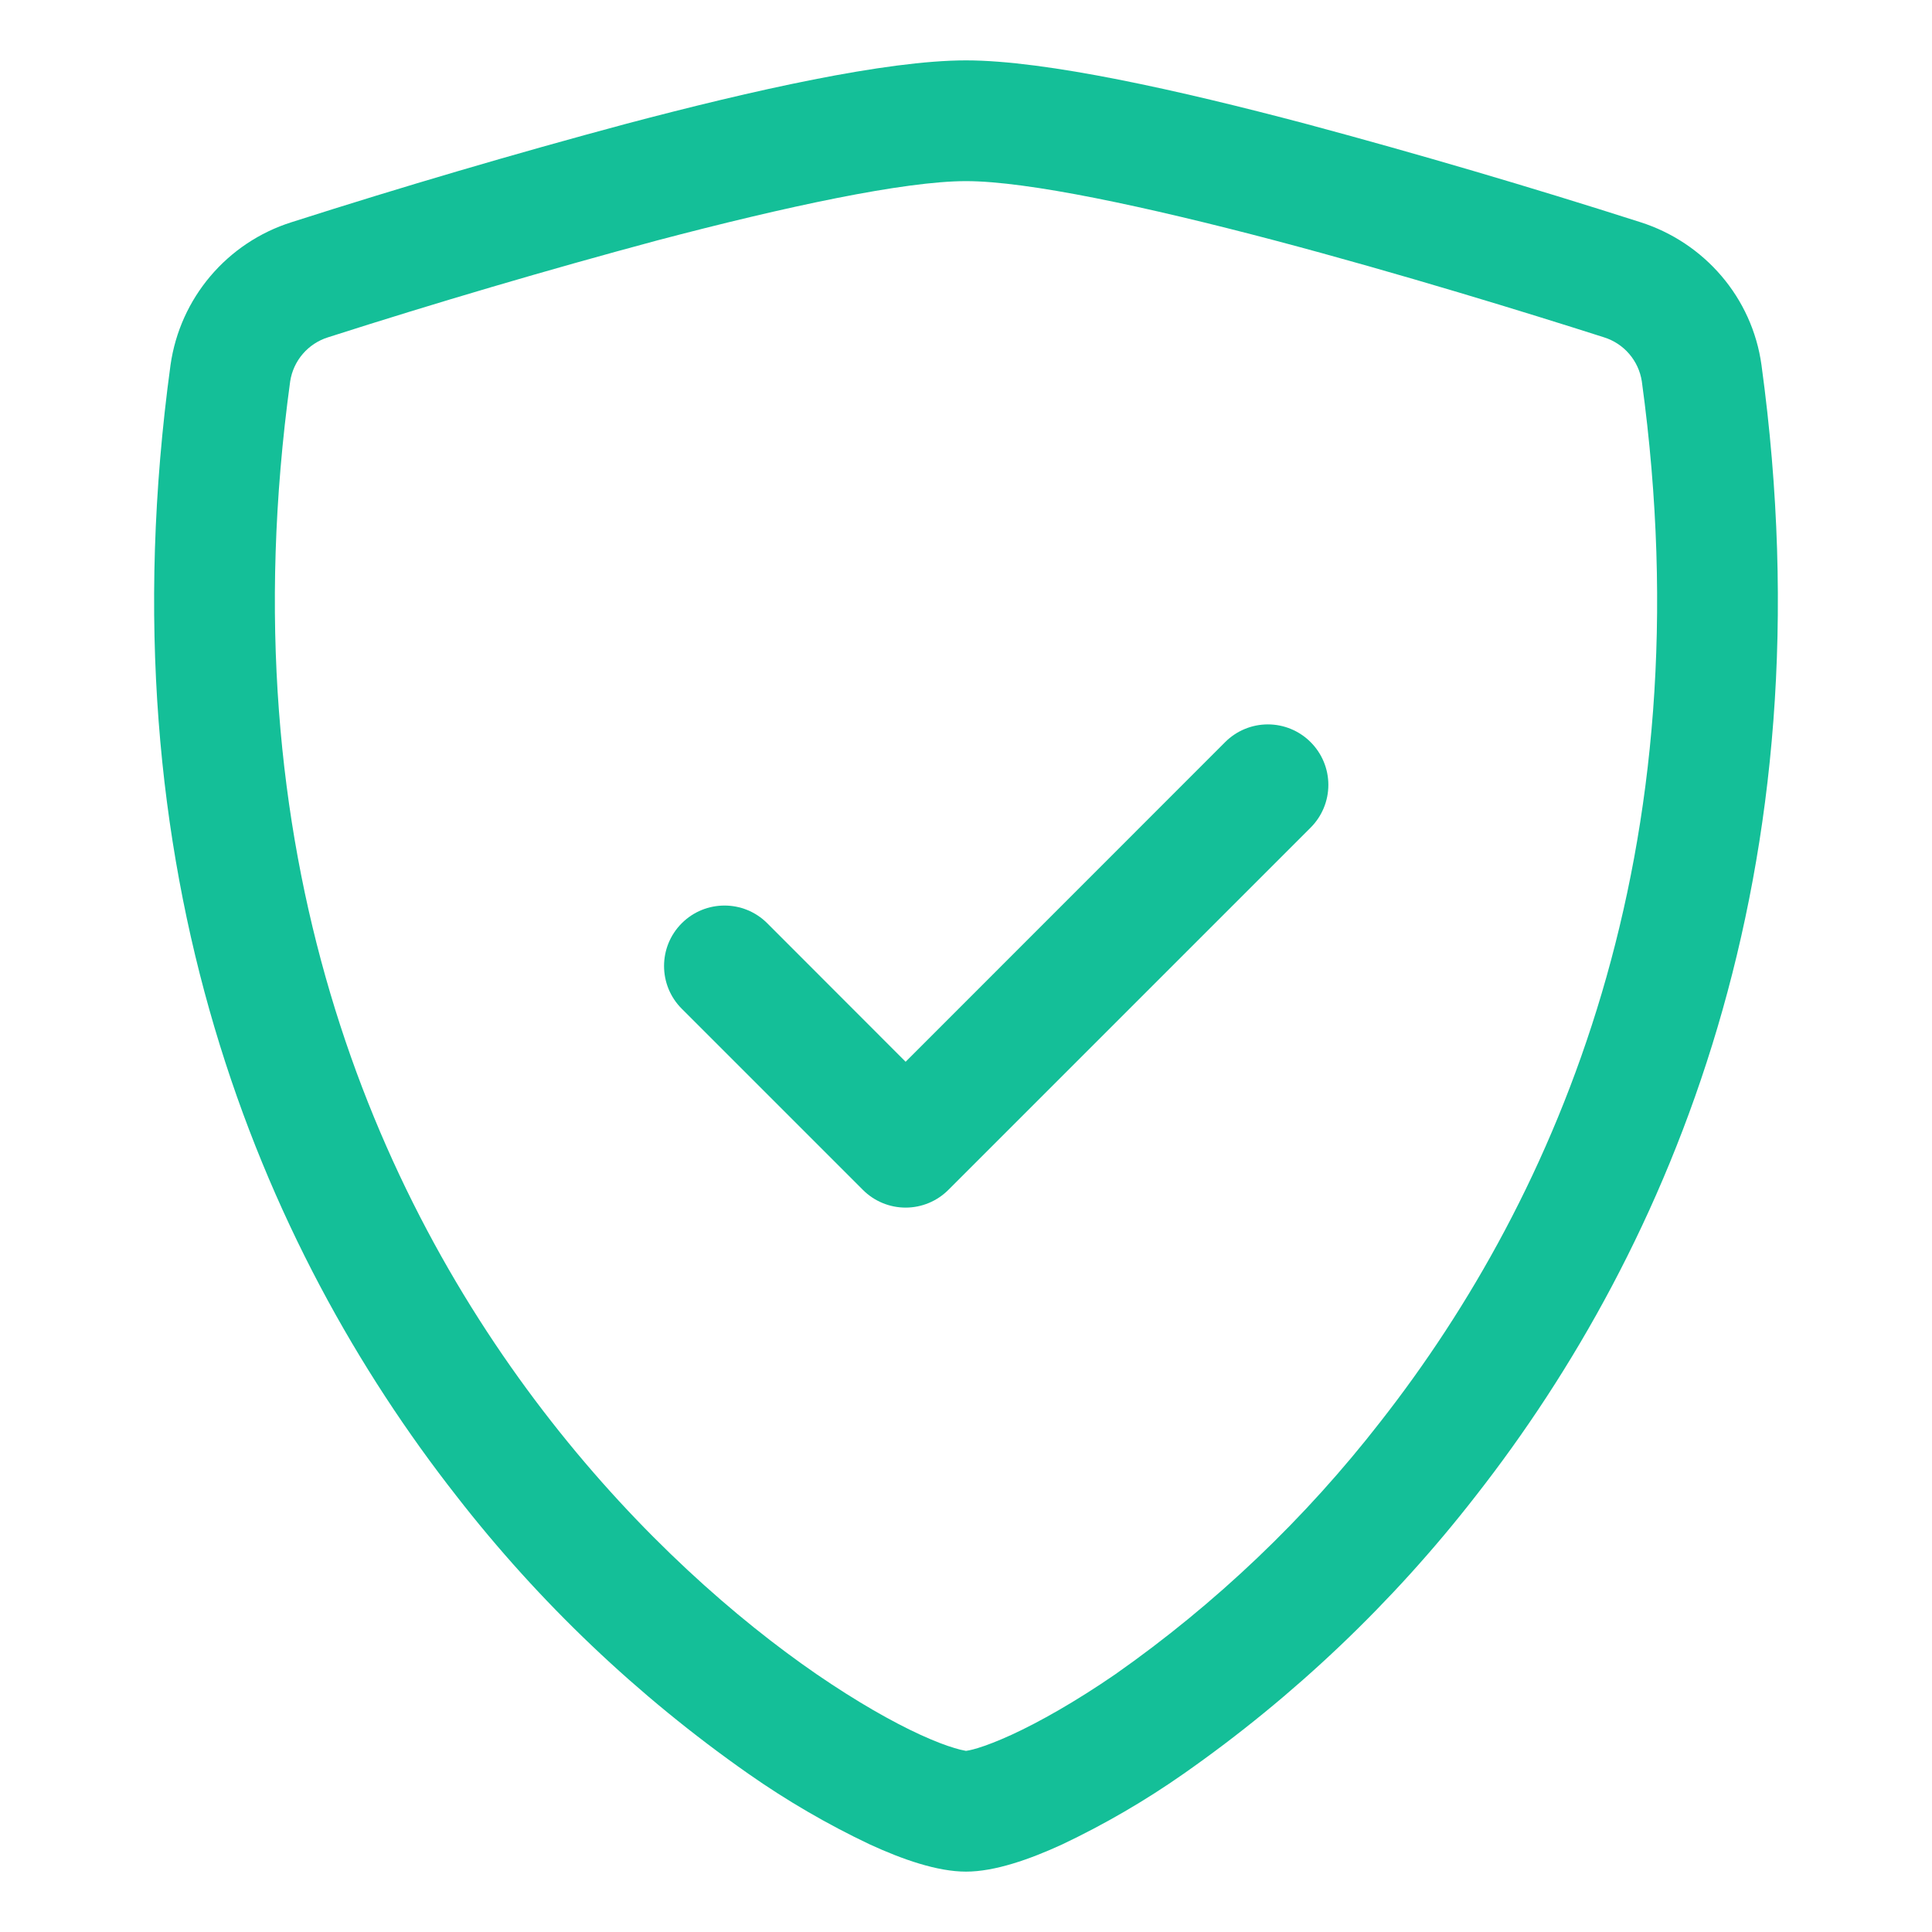
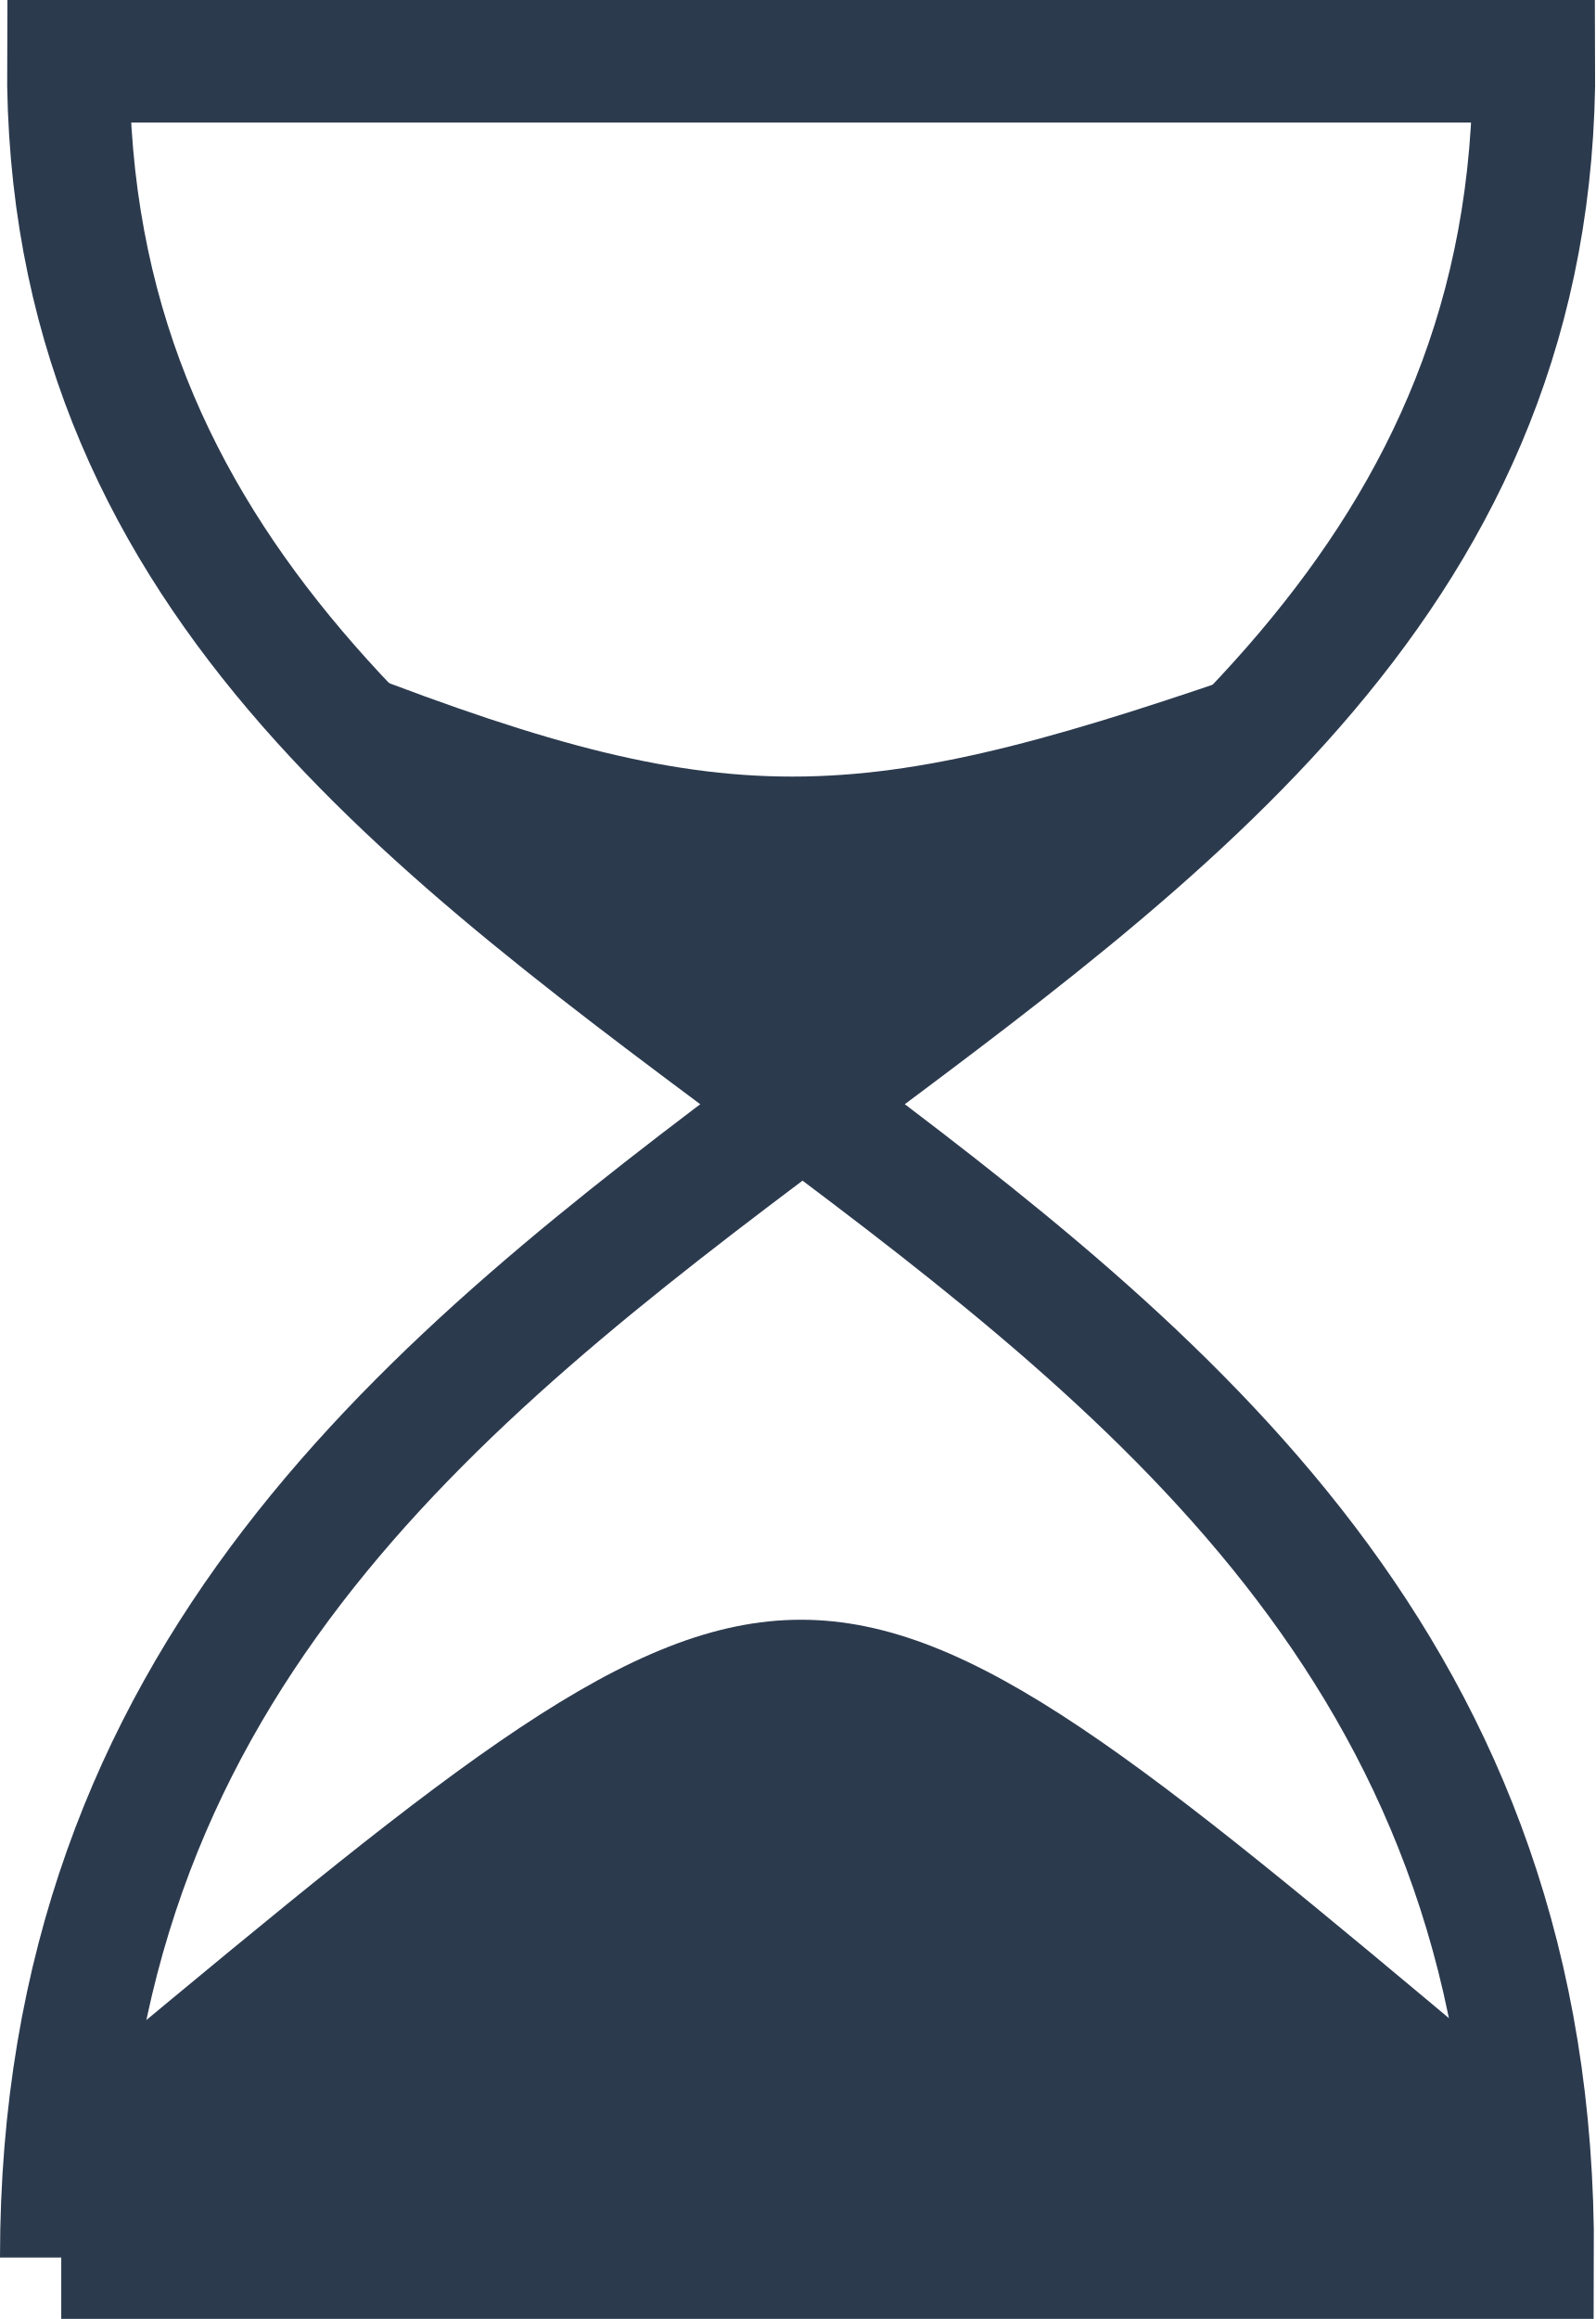
- <svg xmlns="http://www.w3.org/2000/svg" version="1.1" width="1em" height="1em">
-   <svg width="1em" height="1em" viewBox="0 0 16 16" class="bi bi-shield-check" fill="#14bf98">
-     <path fill-rule="evenodd" d="M5.443 1.991a60.17 60.17 0 0 0-2.725.802.454.454 0 0 0-.315.366C1.87 7.056 3.1 9.9 4.567 11.773c.736.94 1.533 1.636 2.197 2.093.333.228.626.394.857.5.116.053.21.089.282.11A.73.73 0 0 0 8 14.5c.007-.001.038-.005.097-.023.072-.022.166-.058.282-.111.23-.106.525-.272.857-.5a10.197 10.197 0 0 0 2.197-2.093C12.9 9.9 14.13 7.056 13.597 3.159a.454.454 0 0 0-.315-.366c-.626-.2-1.682-.526-2.725-.802C9.491 1.71 8.51 1.5 8 1.5c-.51 0-1.49.21-2.557.491zm-.256-.966C6.23.749 7.337.5 8 .5c.662 0 1.77.249 2.813.525a61.09 61.09 0 0 1 2.772.815c.528.168.926.623 1.003 1.184.573 4.197-.756 7.307-2.367 9.365a11.191 11.191 0 0 1-2.418 2.3 6.942 6.942 0 0 1-1.007.586c-.27.124-.558.225-.796.225s-.526-.101-.796-.225a6.908 6.908 0 0 1-1.007-.586 11.192 11.192 0 0 1-2.417-2.3C2.167 10.331.839 7.221 1.412 3.024A1.454 1.454 0 0 1 2.415 1.84a61.11 61.11 0 0 1 2.772-.815z" />
-     <path fill-rule="evenodd" d="M10.854 6.146a.5.5 0 0 1 0 .708l-3 3a.5.5 0 0 1-.708 0l-1.5-1.5a.5.5 0 1 1 .708-.708L7.5 8.793l2.646-2.647a.5.5 0 0 1 .708 0z" />
-   </svg>
-   <style>@media (prefers-color-scheme: light) { :root { filter: none; } }
- @media (prefers-color-scheme: dark) { :root { filter: contrast(0.833) brightness(1.7); } }
- </style>
+ <svg xmlns="http://www.w3.org/2000/svg" id="svg3806" viewBox="0 0 260.19 378.16" version="1.1">
+   <g id="layer1" transform="translate(-215.72 -364.22)">
+     <path id="path3814" style="stroke:#2c3a4e;stroke-width:20;fill:none" d="m225.71 732.36h240c1.01-191.42-239.85-191.48-238.84-358.15h239.05c1.01 166.68-240.2 168.24-240.2 358.15z" />
+     <path id="path4324" style="fill:#2c3a4e" d="m273.75 473.54c62.629 24.244 82.833 22.223 149.5-1.01l-76.772 71.721z" />
+     <path id="path4326" style="fill:#2c3a4e" d="m233.35 698.81c113.14-93.944 113.14-93.944 225.26 0l8.081 34.345h-240.42z" />
+   </g>
</svg>
